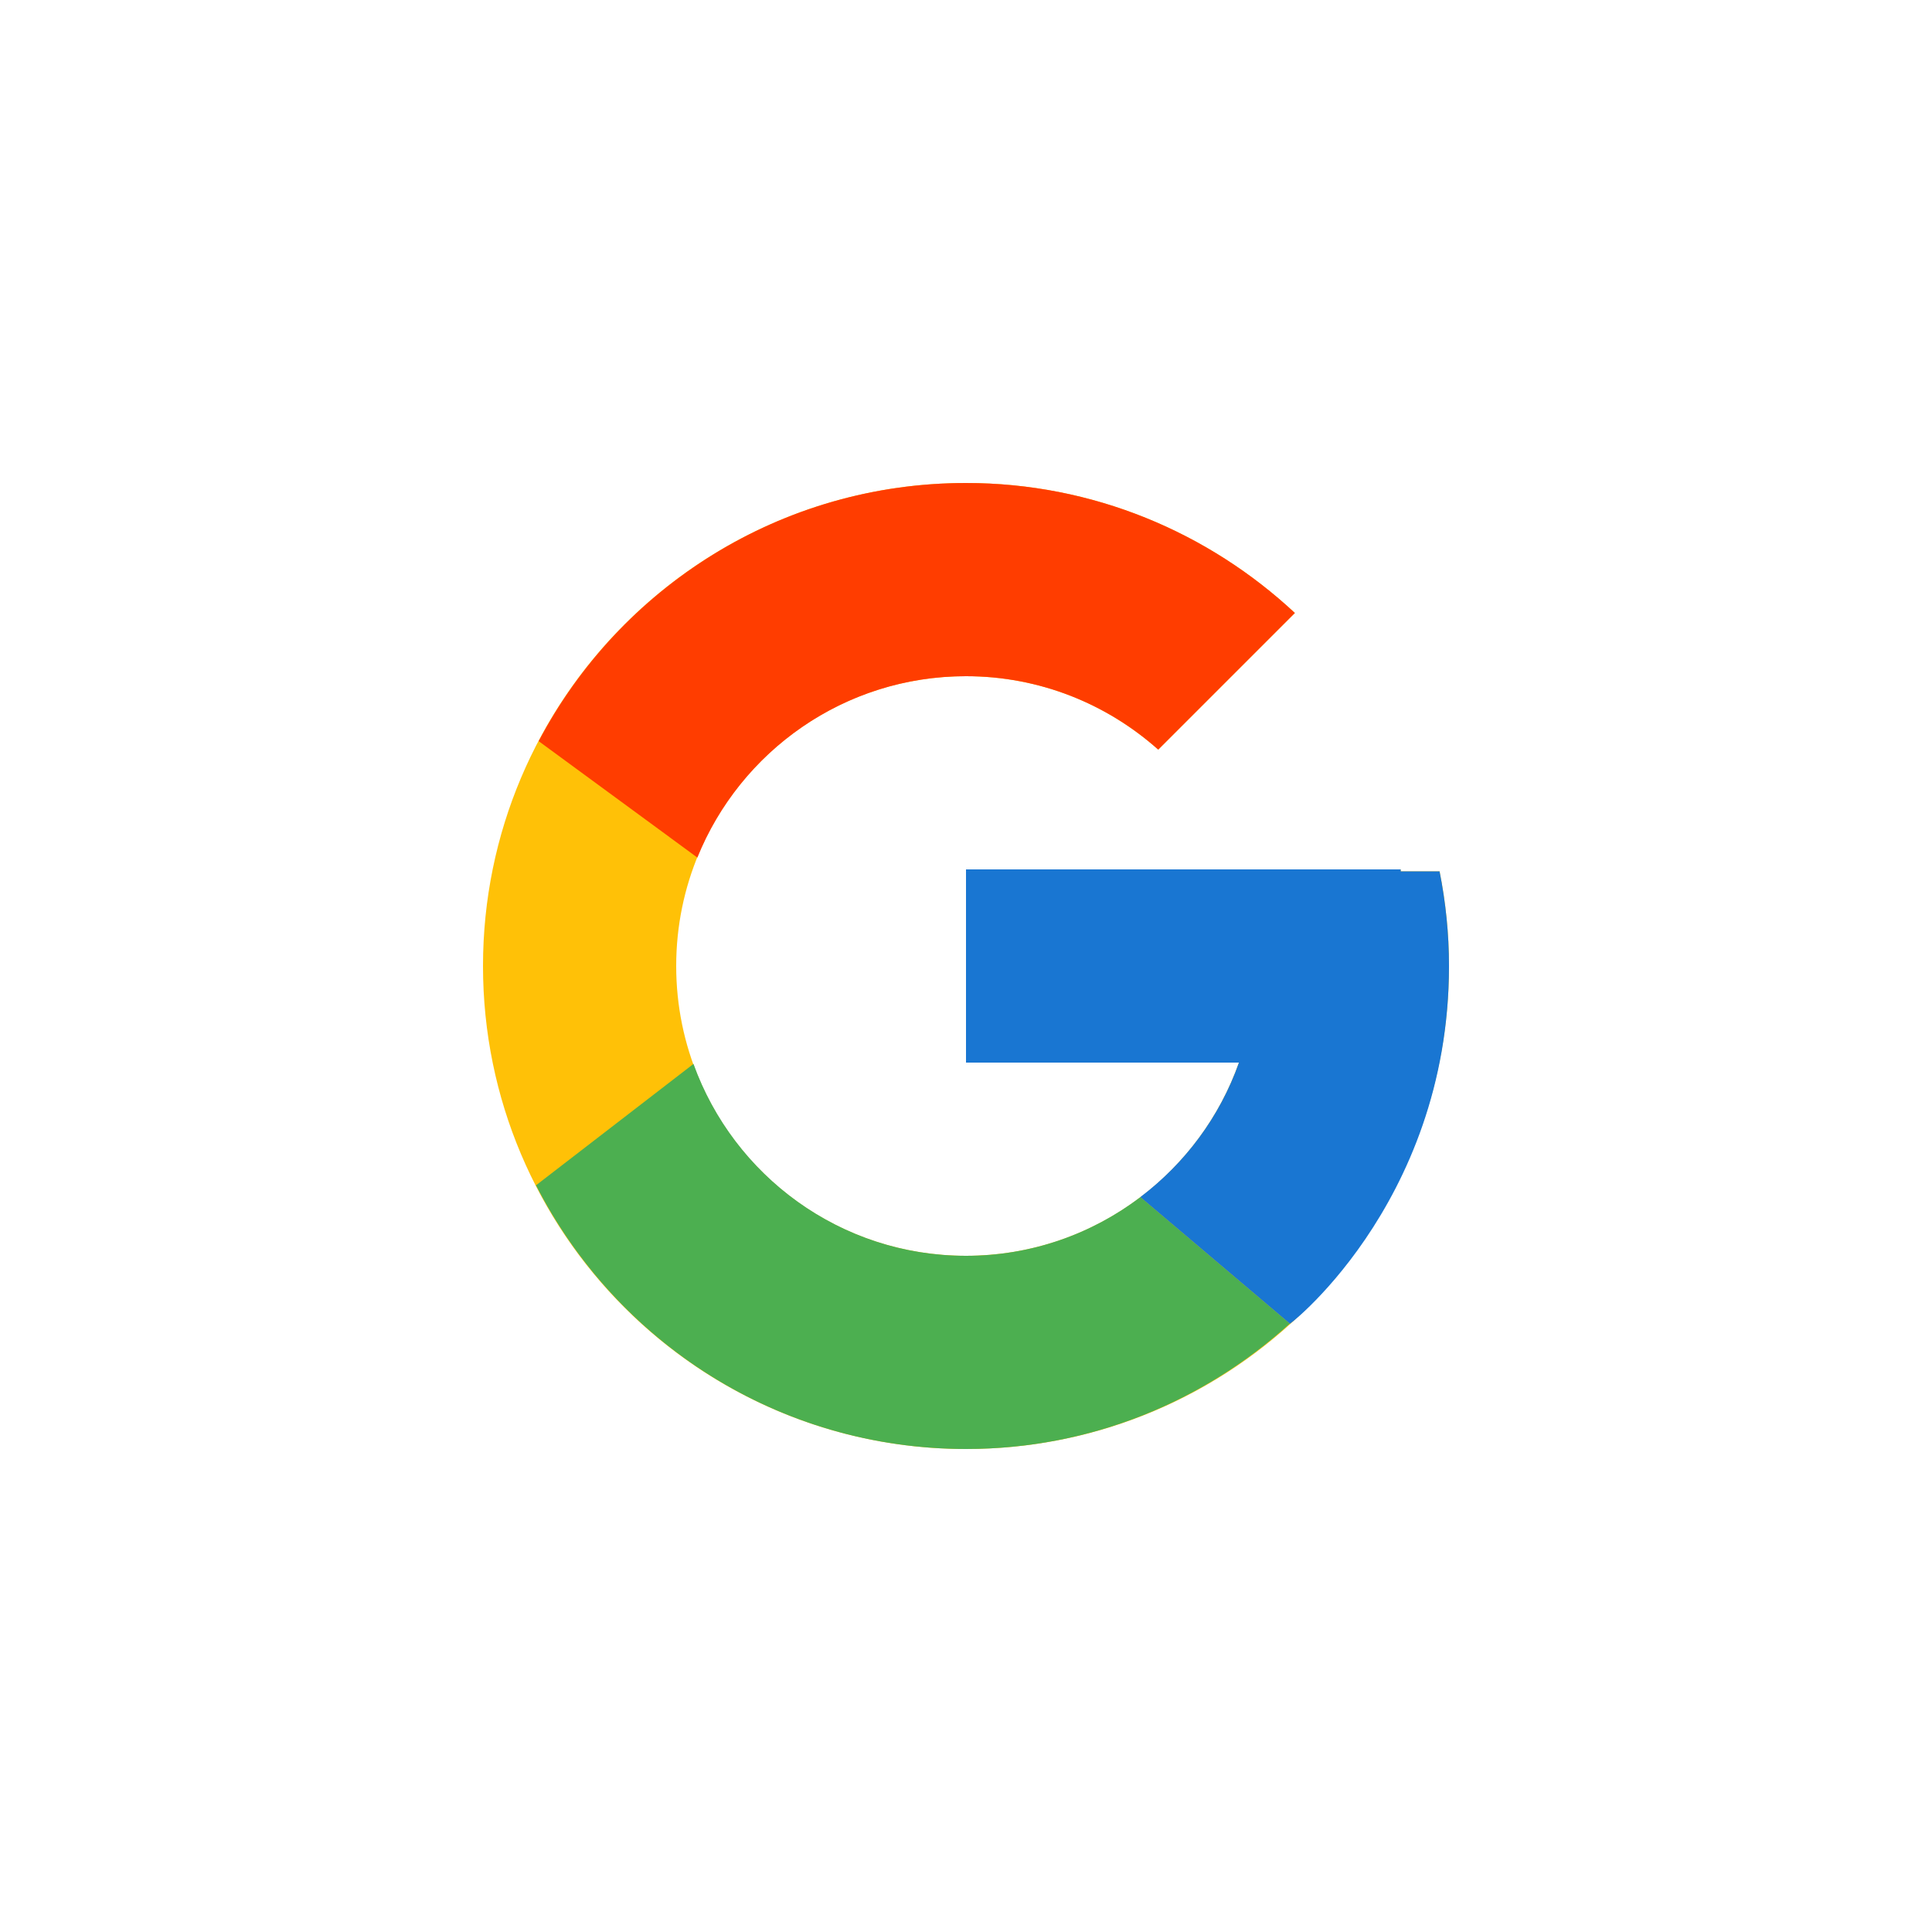
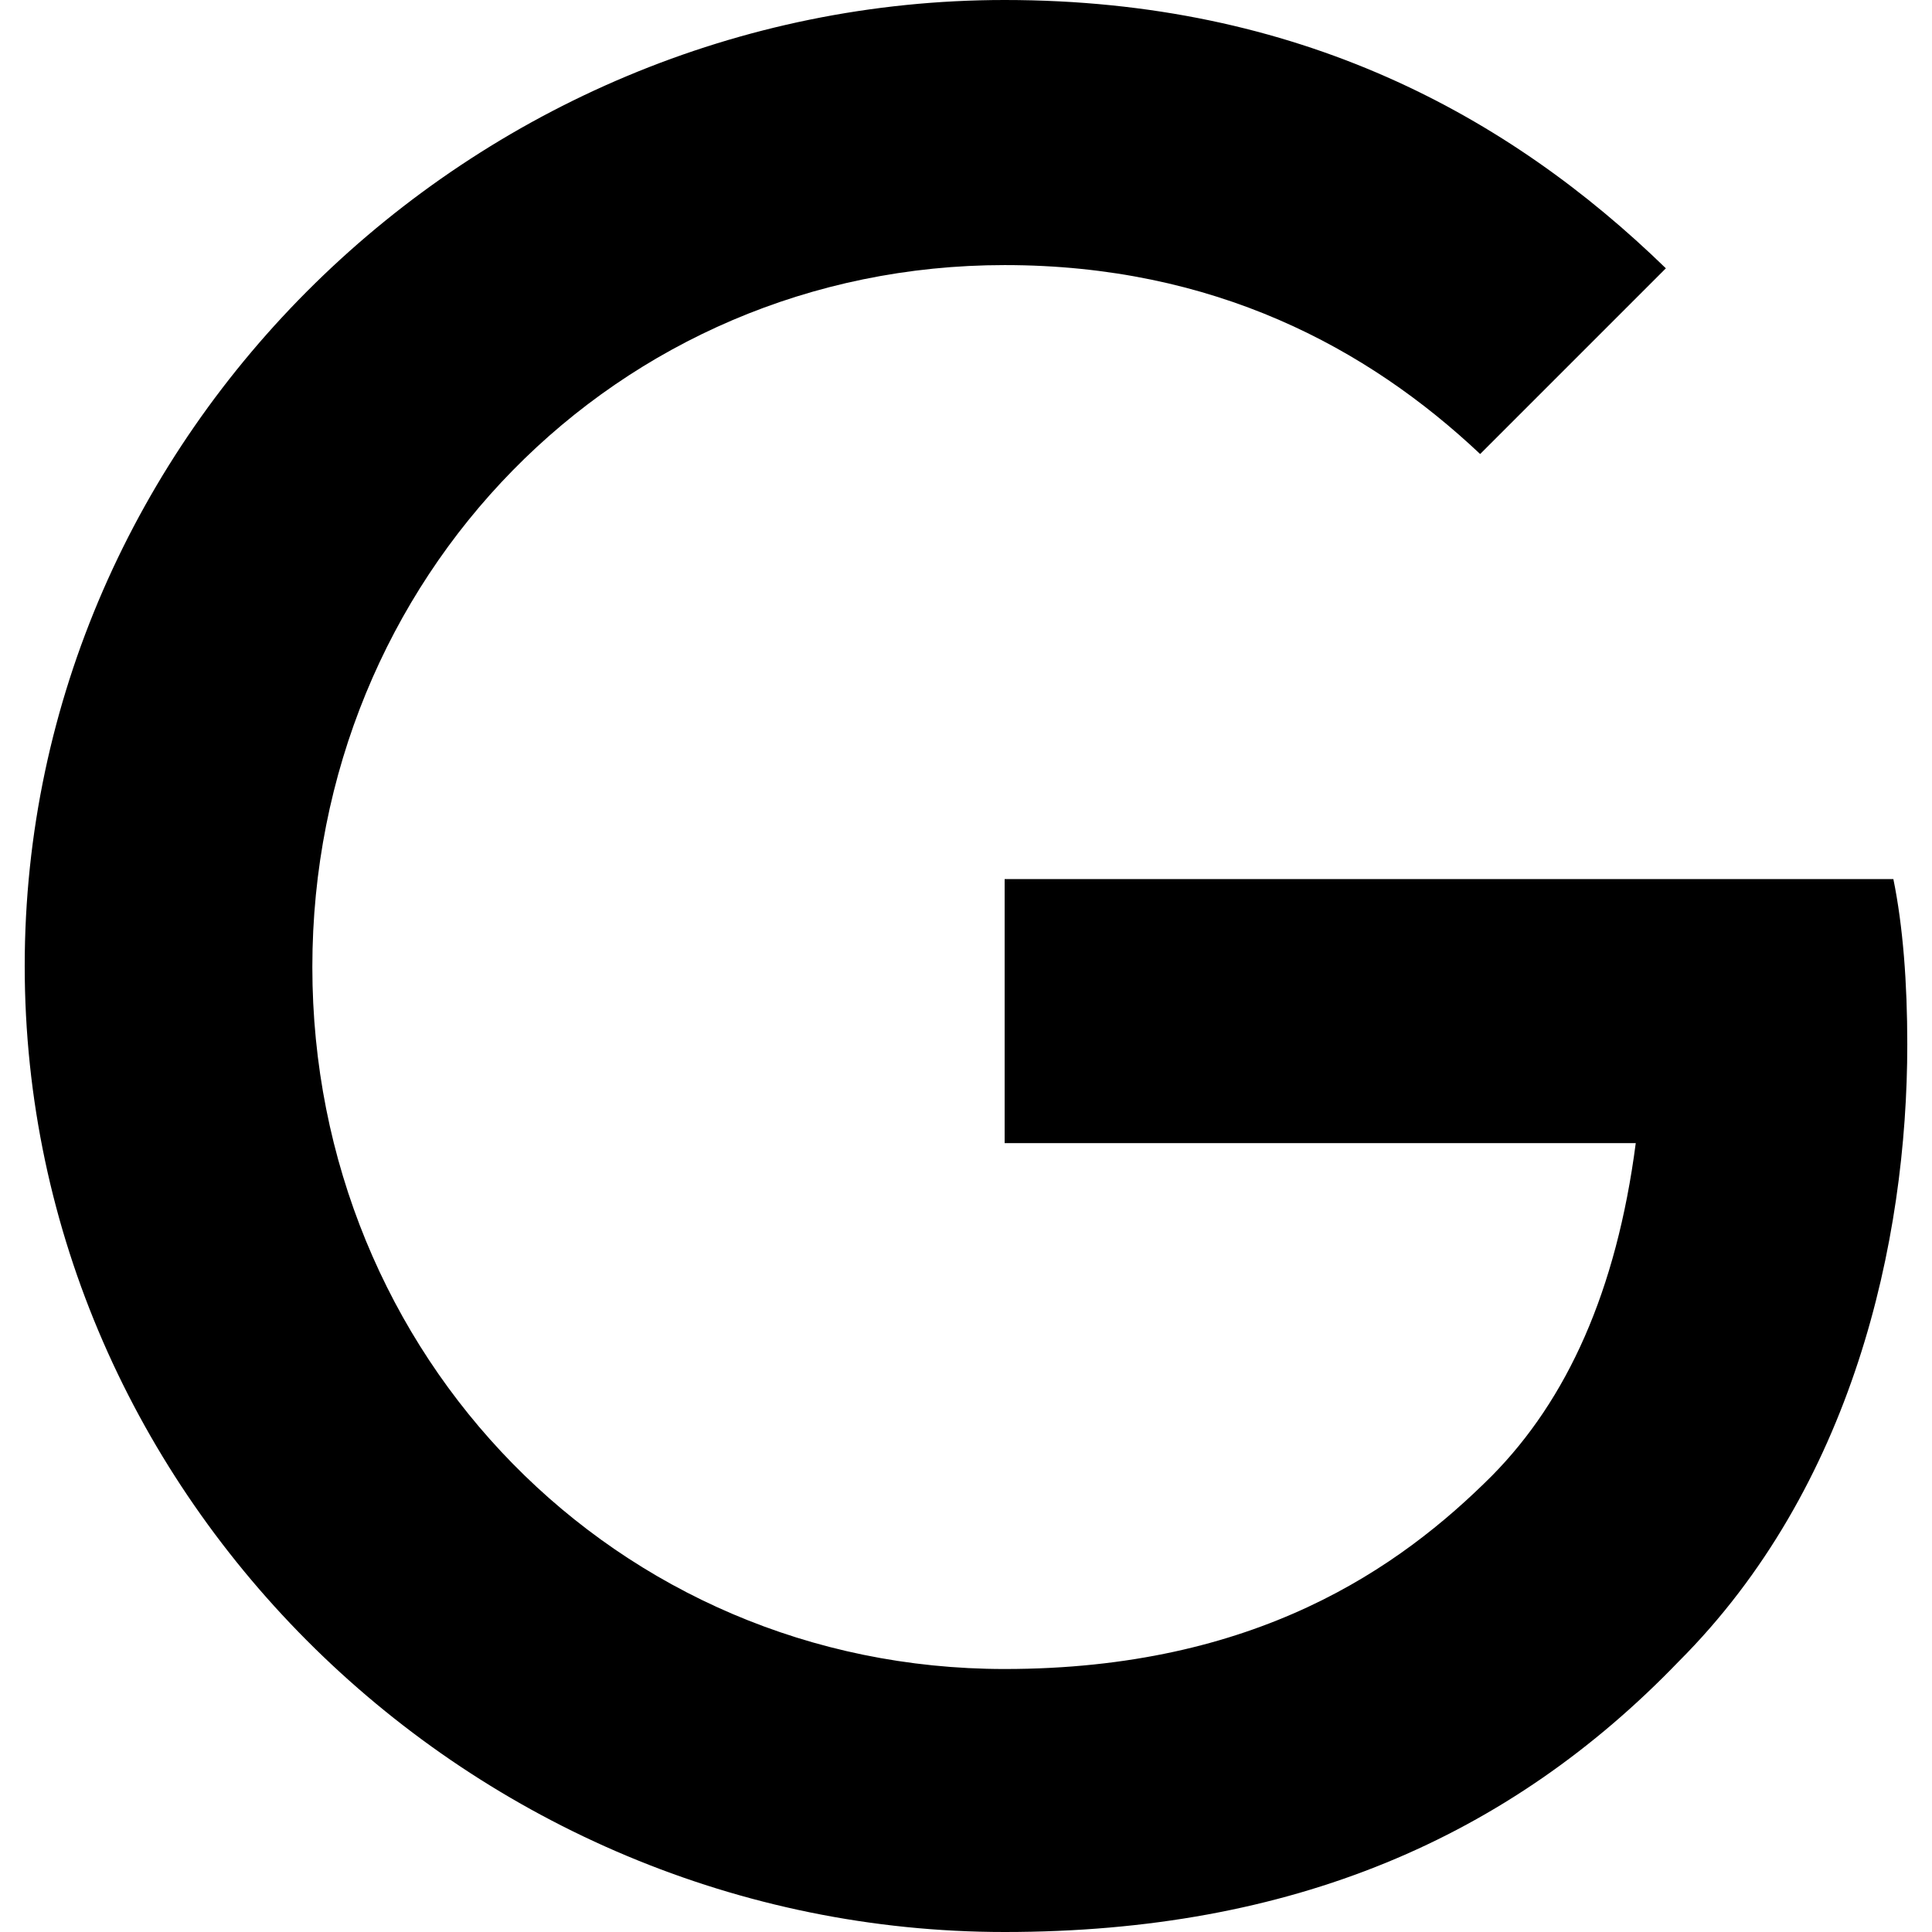
- <svg xmlns="http://www.w3.org/2000/svg" width="40" height="40" viewBox="0 0 40 40" fill="none">
-   <path d="M29.805 18.041H29V18H20V22H25.651C24.827 24.328 22.611 26 20 26C16.686 26 14 23.314 14 20C14 16.686 16.686 14 20 14C21.529 14 22.921 14.577 23.98 15.52L26.809 12.691C25.023 11.027 22.634 10 20 10C14.477 10 10 14.477 10 20C10 25.523 14.477 30 20 30C25.523 30 30 25.523 30 20C30 19.329 29.931 18.675 29.805 18.041Z" fill="#FFC107" />
-   <path d="M11.153 15.345L14.438 17.755C15.328 15.554 17.48 14 20 14C21.529 14 22.921 14.577 23.98 15.52L26.809 12.691C25.023 11.027 22.634 10 20 10C16.159 10 12.828 12.168 11.153 15.345Z" fill="#FF3D00" />
-   <path d="M20 30C22.583 30 24.93 29.012 26.704 27.404L23.61 24.785C22.605 25.546 21.358 26 20 26C17.399 26 15.191 24.341 14.358 22.027L11.098 24.54C12.752 27.778 16.113 30 20 30Z" fill="#4CAF50" />
-   <path d="M29.805 18.041H29V18H20V22H25.651C25.256 23.119 24.536 24.083 23.608 24.785L23.61 24.785L26.704 27.404C26.485 27.602 30 25 30 20C30 19.329 29.931 18.675 29.805 18.041Z" fill="#1976D2" />
+ <svg xmlns="http://www.w3.org/2000/svg" role="img" viewBox="0 0 24 24">
+   <path d="M12.48 10.92v3.28h7.84c-.24 1.84-.853 3.187-1.787 4.133-1.147 1.147-2.933 2.4-6.053 2.4-4.827 0-8.6-3.893-8.6-8.72s3.773-8.72 8.6-8.72c2.6 0 4.507 1.027 5.907 2.347l2.307-2.307C18.747 1.44 16.133 0 12.48 0 5.867 0 .307 5.387.307 12s5.56 12 12.173 12c3.573 0 6.267-1.173 8.373-3.36 2.16-2.16 2.84-5.213 2.84-7.667 0-.76-.053-1.467-.173-2.053H12.48z" />
</svg>
